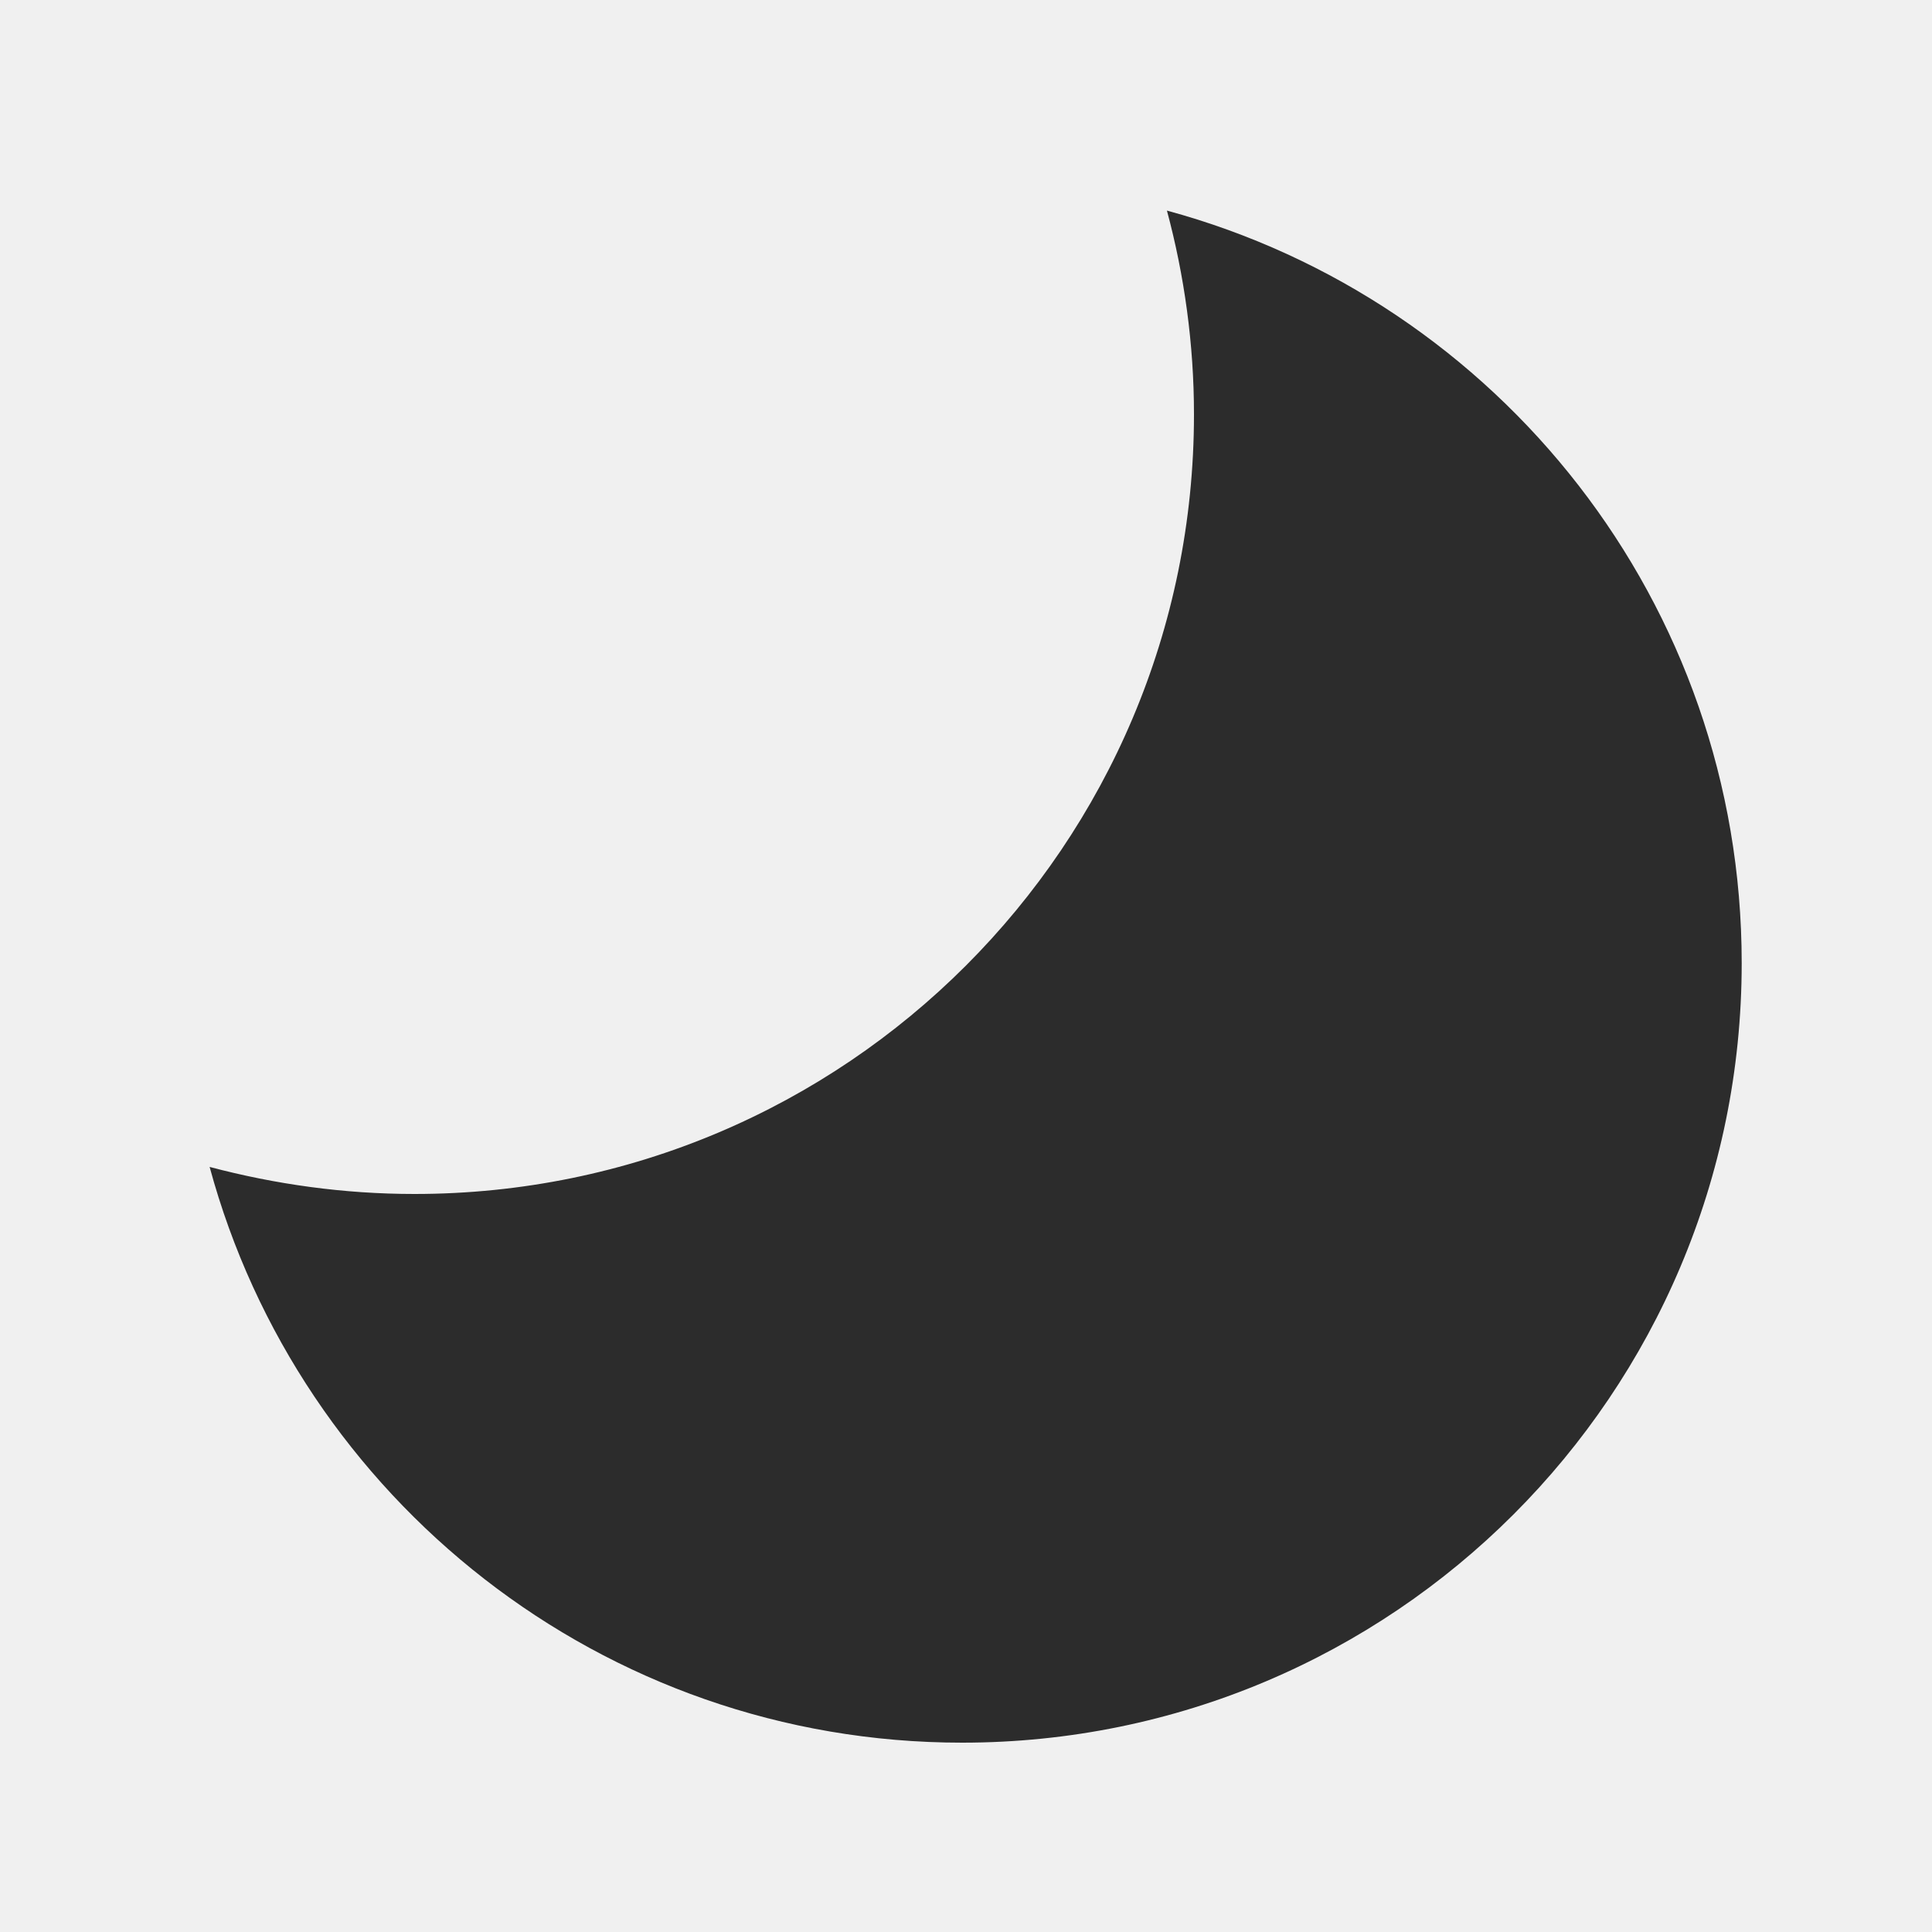
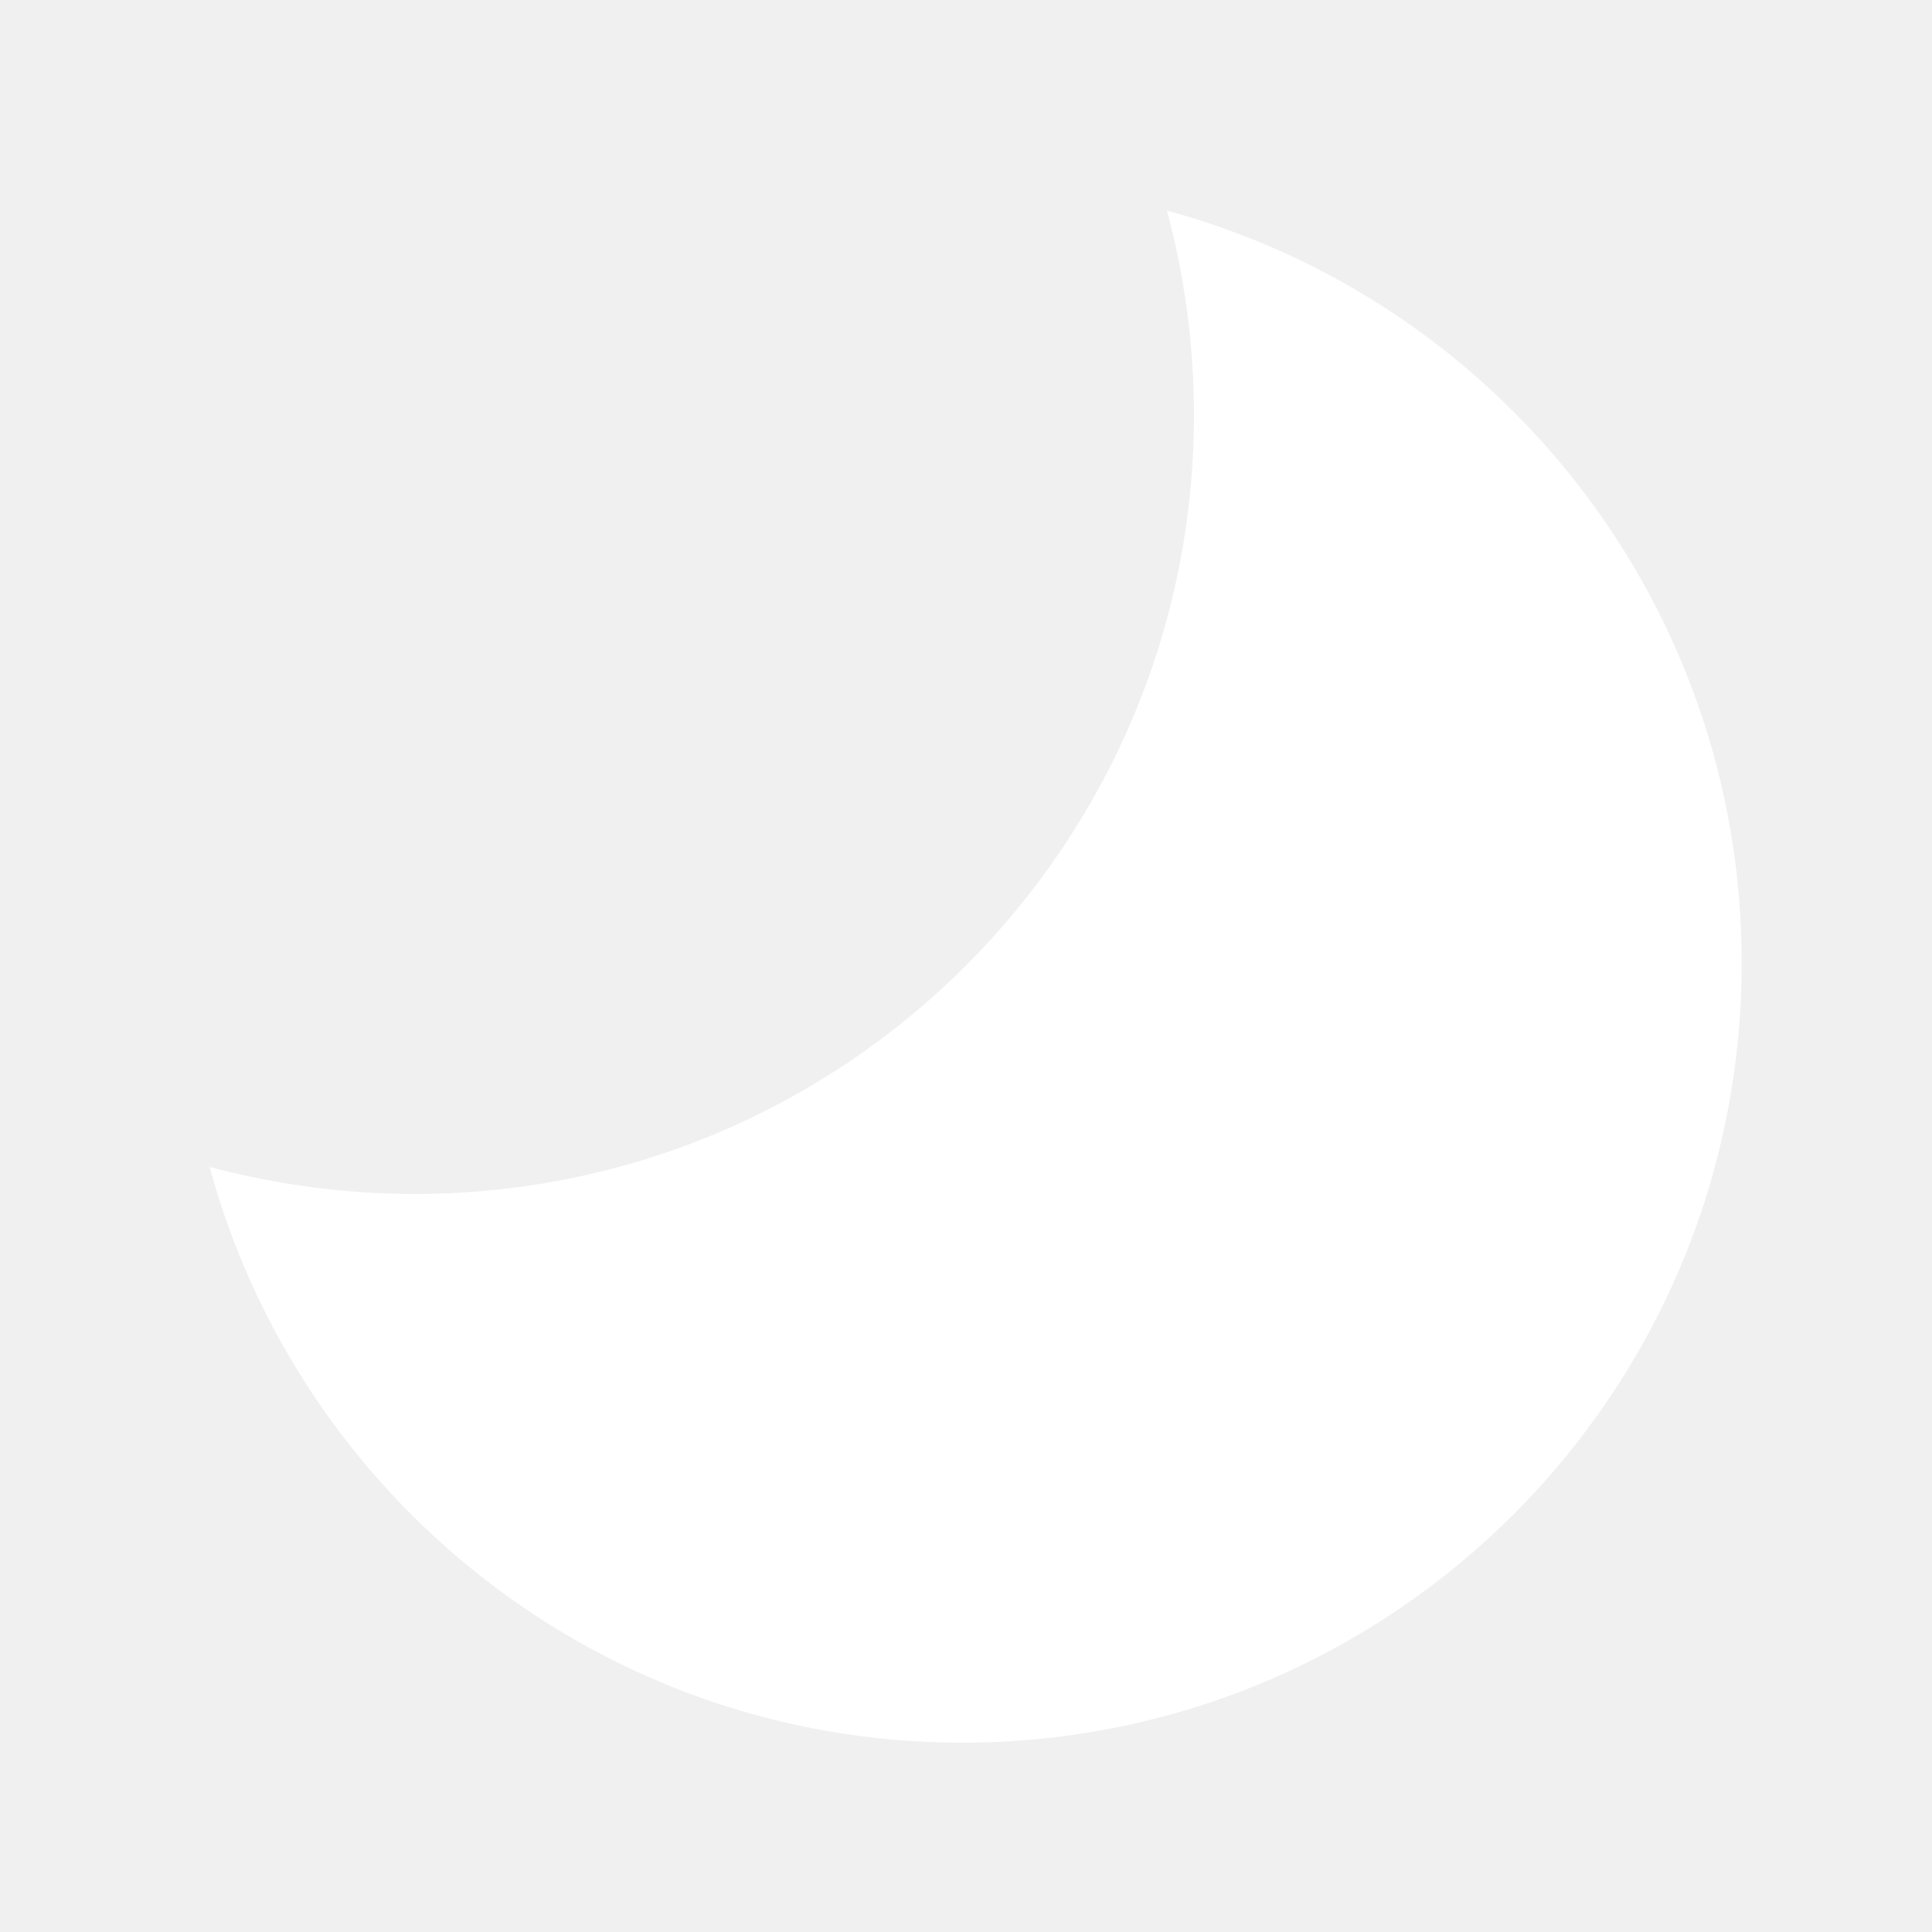
- <svg xmlns="http://www.w3.org/2000/svg" t="1756027647789" class="icon" viewBox="0 0 1024 1024" version="1.1" p-id="27894" width="128" height="128">
-   <path d="M618.496 111.616c9.216 34.304 14.336 70.656 14.336 108.032 0 228.352-184.832 413.184-413.184 413.184-37.376 0-73.728-5.12-108.544-14.336 47.616 175.616 207.872 305.152 398.848 305.152 228.352 0 413.184-184.832 413.184-413.184 0-190.976-129.024-351.232-304.64-398.848z" fill="#2c2c2c" p-id="27895" />
+ <svg xmlns="http://www.w3.org/2000/svg" t="1756197601091" class="icon" viewBox="0 0 1024 1024" version="1.1" p-id="18880" width="32" height="32">
+   <path d="M618.496 111.616c9.216 34.304 14.336 70.656 14.336 108.032 0 228.352-184.832 413.184-413.184 413.184-37.376 0-73.728-5.12-108.544-14.336 47.616 175.616 207.872 305.152 398.848 305.152 228.352 0 413.184-184.832 413.184-413.184 0-190.976-129.024-351.232-304.64-398.848z" fill="#ffffff" p-id="18881" />
</svg>
